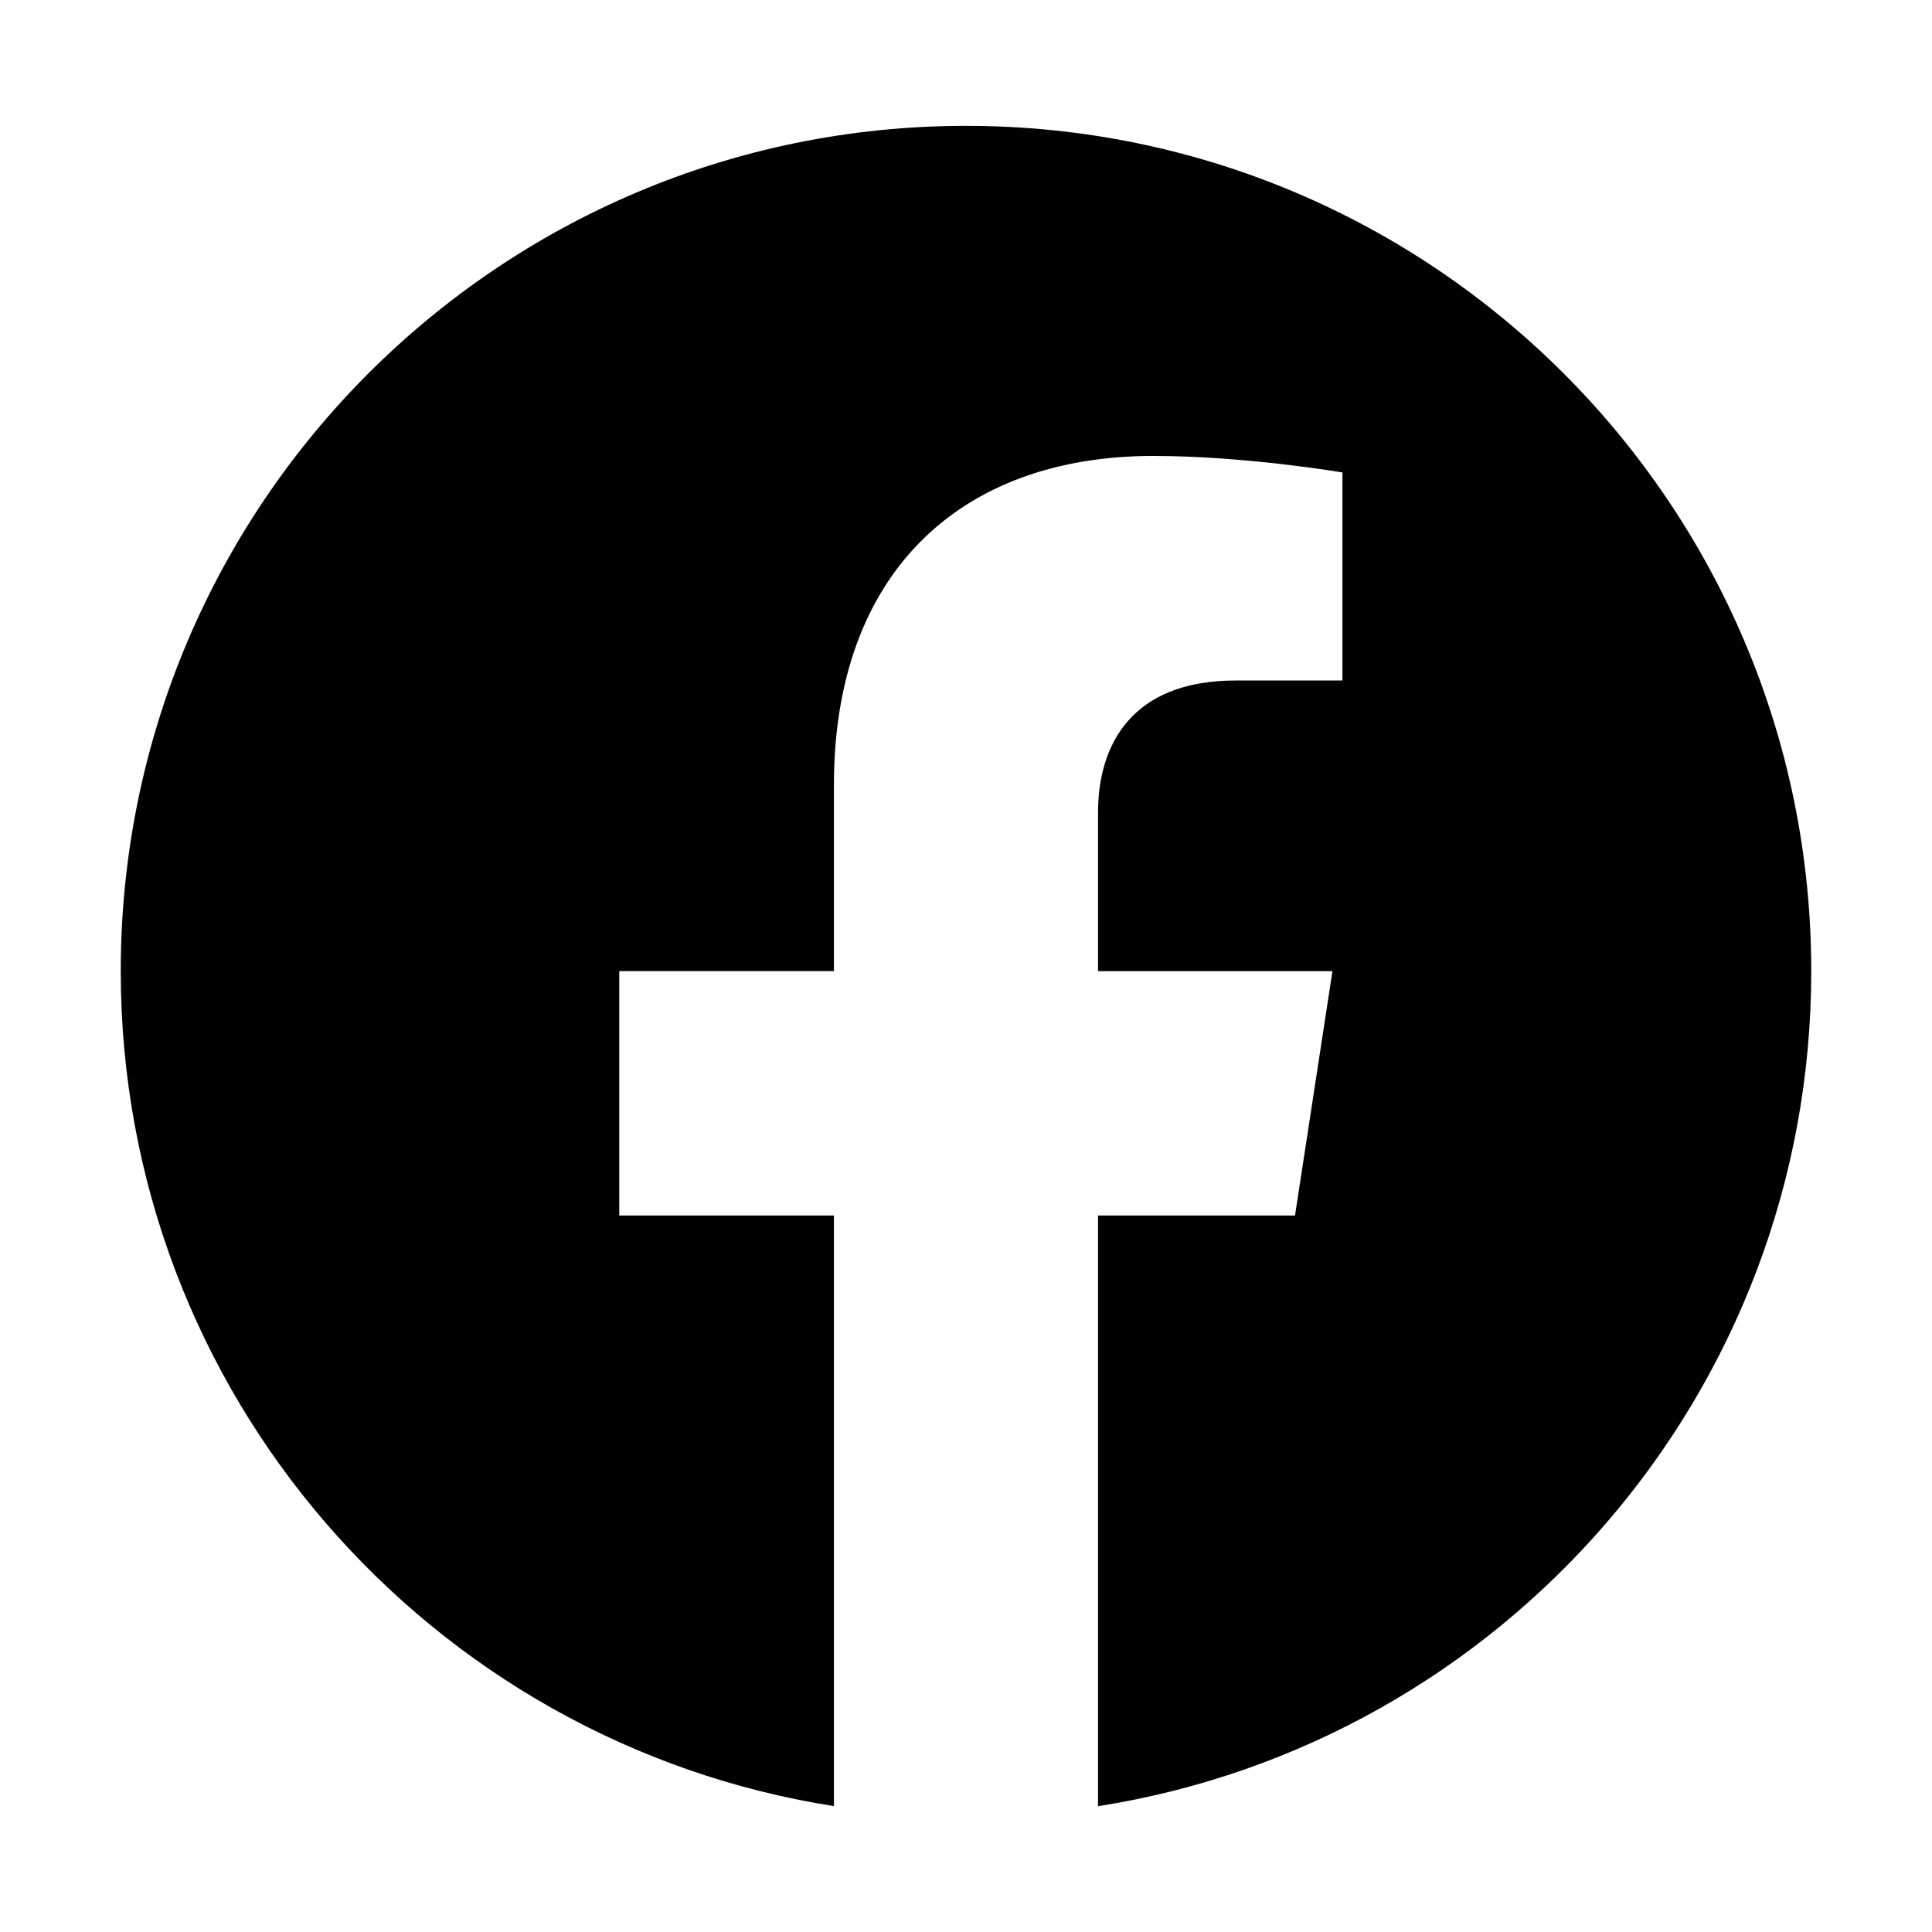
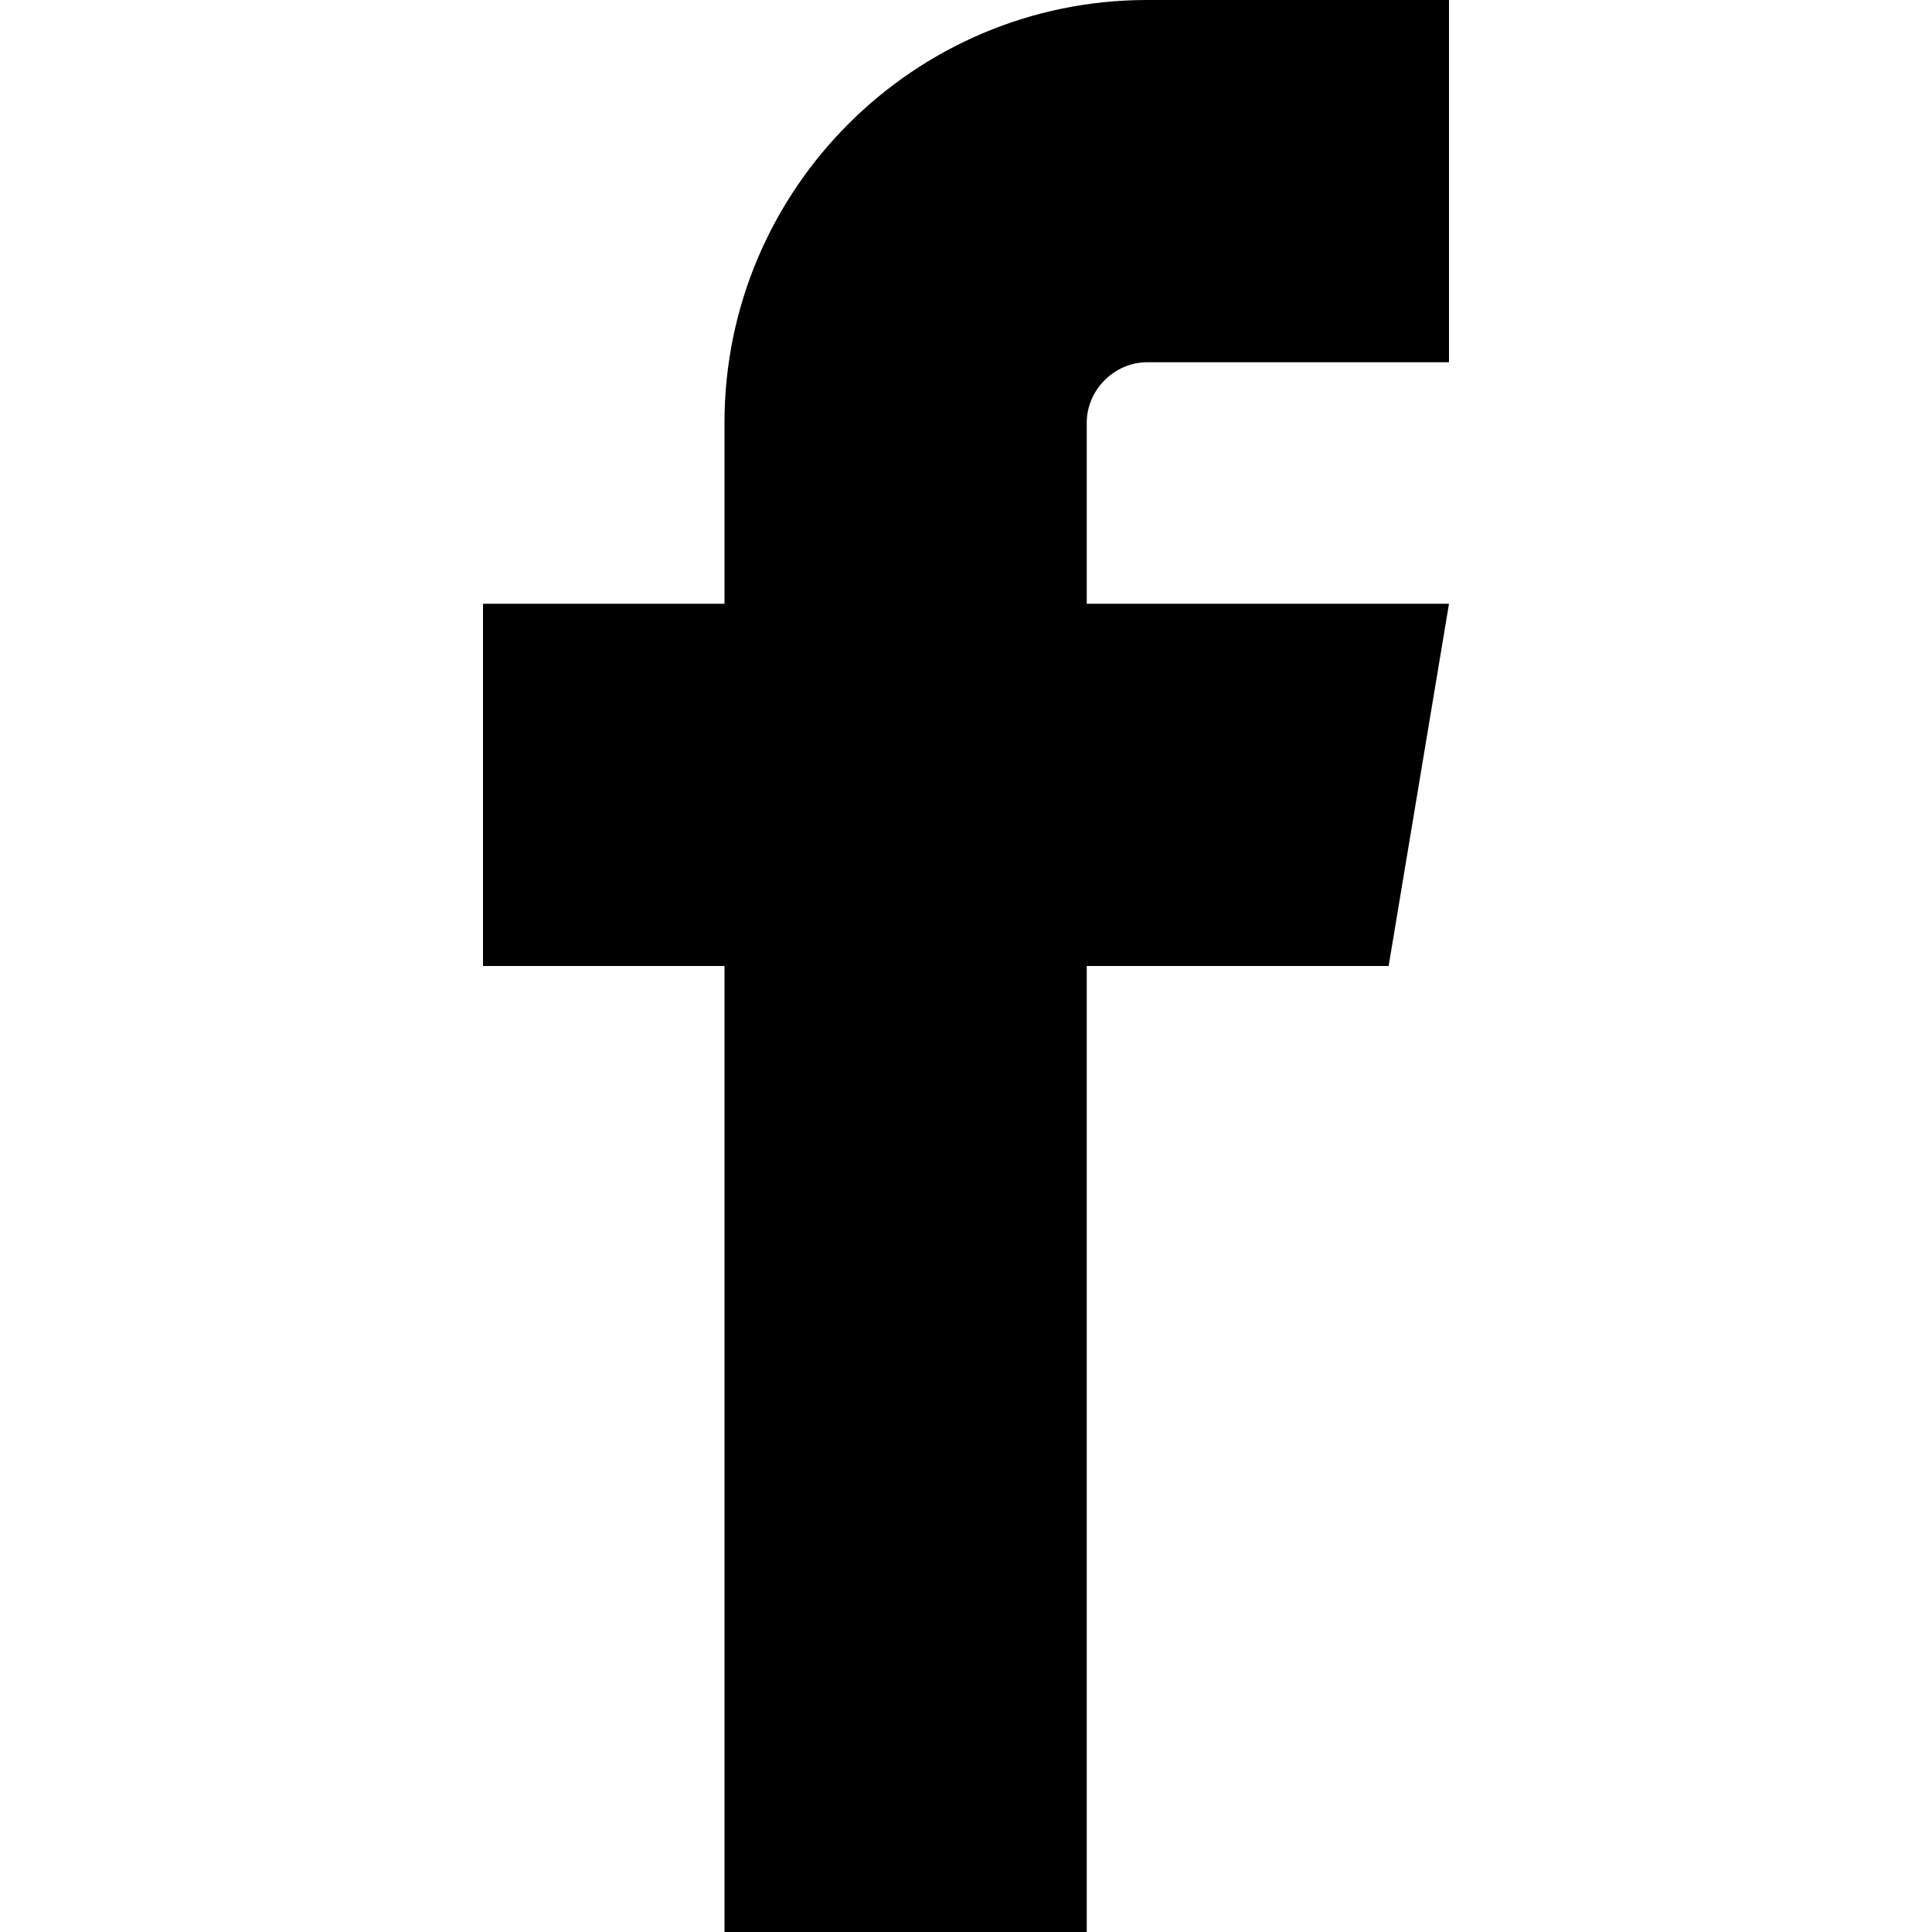
- <svg xmlns="http://www.w3.org/2000/svg" version="1.1" id="Layer_1" x="0px" y="0px" viewBox="0 0 512 512" style="enable-background:new 0 0 512 512;" xml:space="preserve">
-   <path style="fill-rule:evenodd;clip-rule:evenodd;fill:#010101;" d="M480,257.35c0-123.7-100.3-224-224-224s-224,100.3-224,224 c0,111.8,81.9,204.47,189,221.29V322.12h-56.89v-64.77H221v-49.36c0-56.13,33.45-87.16,84.61-87.16c24.51,0,50.15,4.38,50.15,4.38 v55.13h-28.26c-27.81,0-36.51,17.26-36.51,35v42.02h62.12l-9.92,64.77h-52.2v156.53C398.1,461.85,480,369.18,480,257.35L480,257.35z " />
+ <svg xmlns="http://www.w3.org/2000/svg" version="1.1" width="32" height="32" viewBox="0 0 32 32">
+   <path d="M19 6h5v-6h-5c-3.86 0-7 3.14-7 7v3h-4v6h4v16h6v-16h5l1-6h-6v-3c0-0.542 0.458-1 1-1z" />
</svg>
